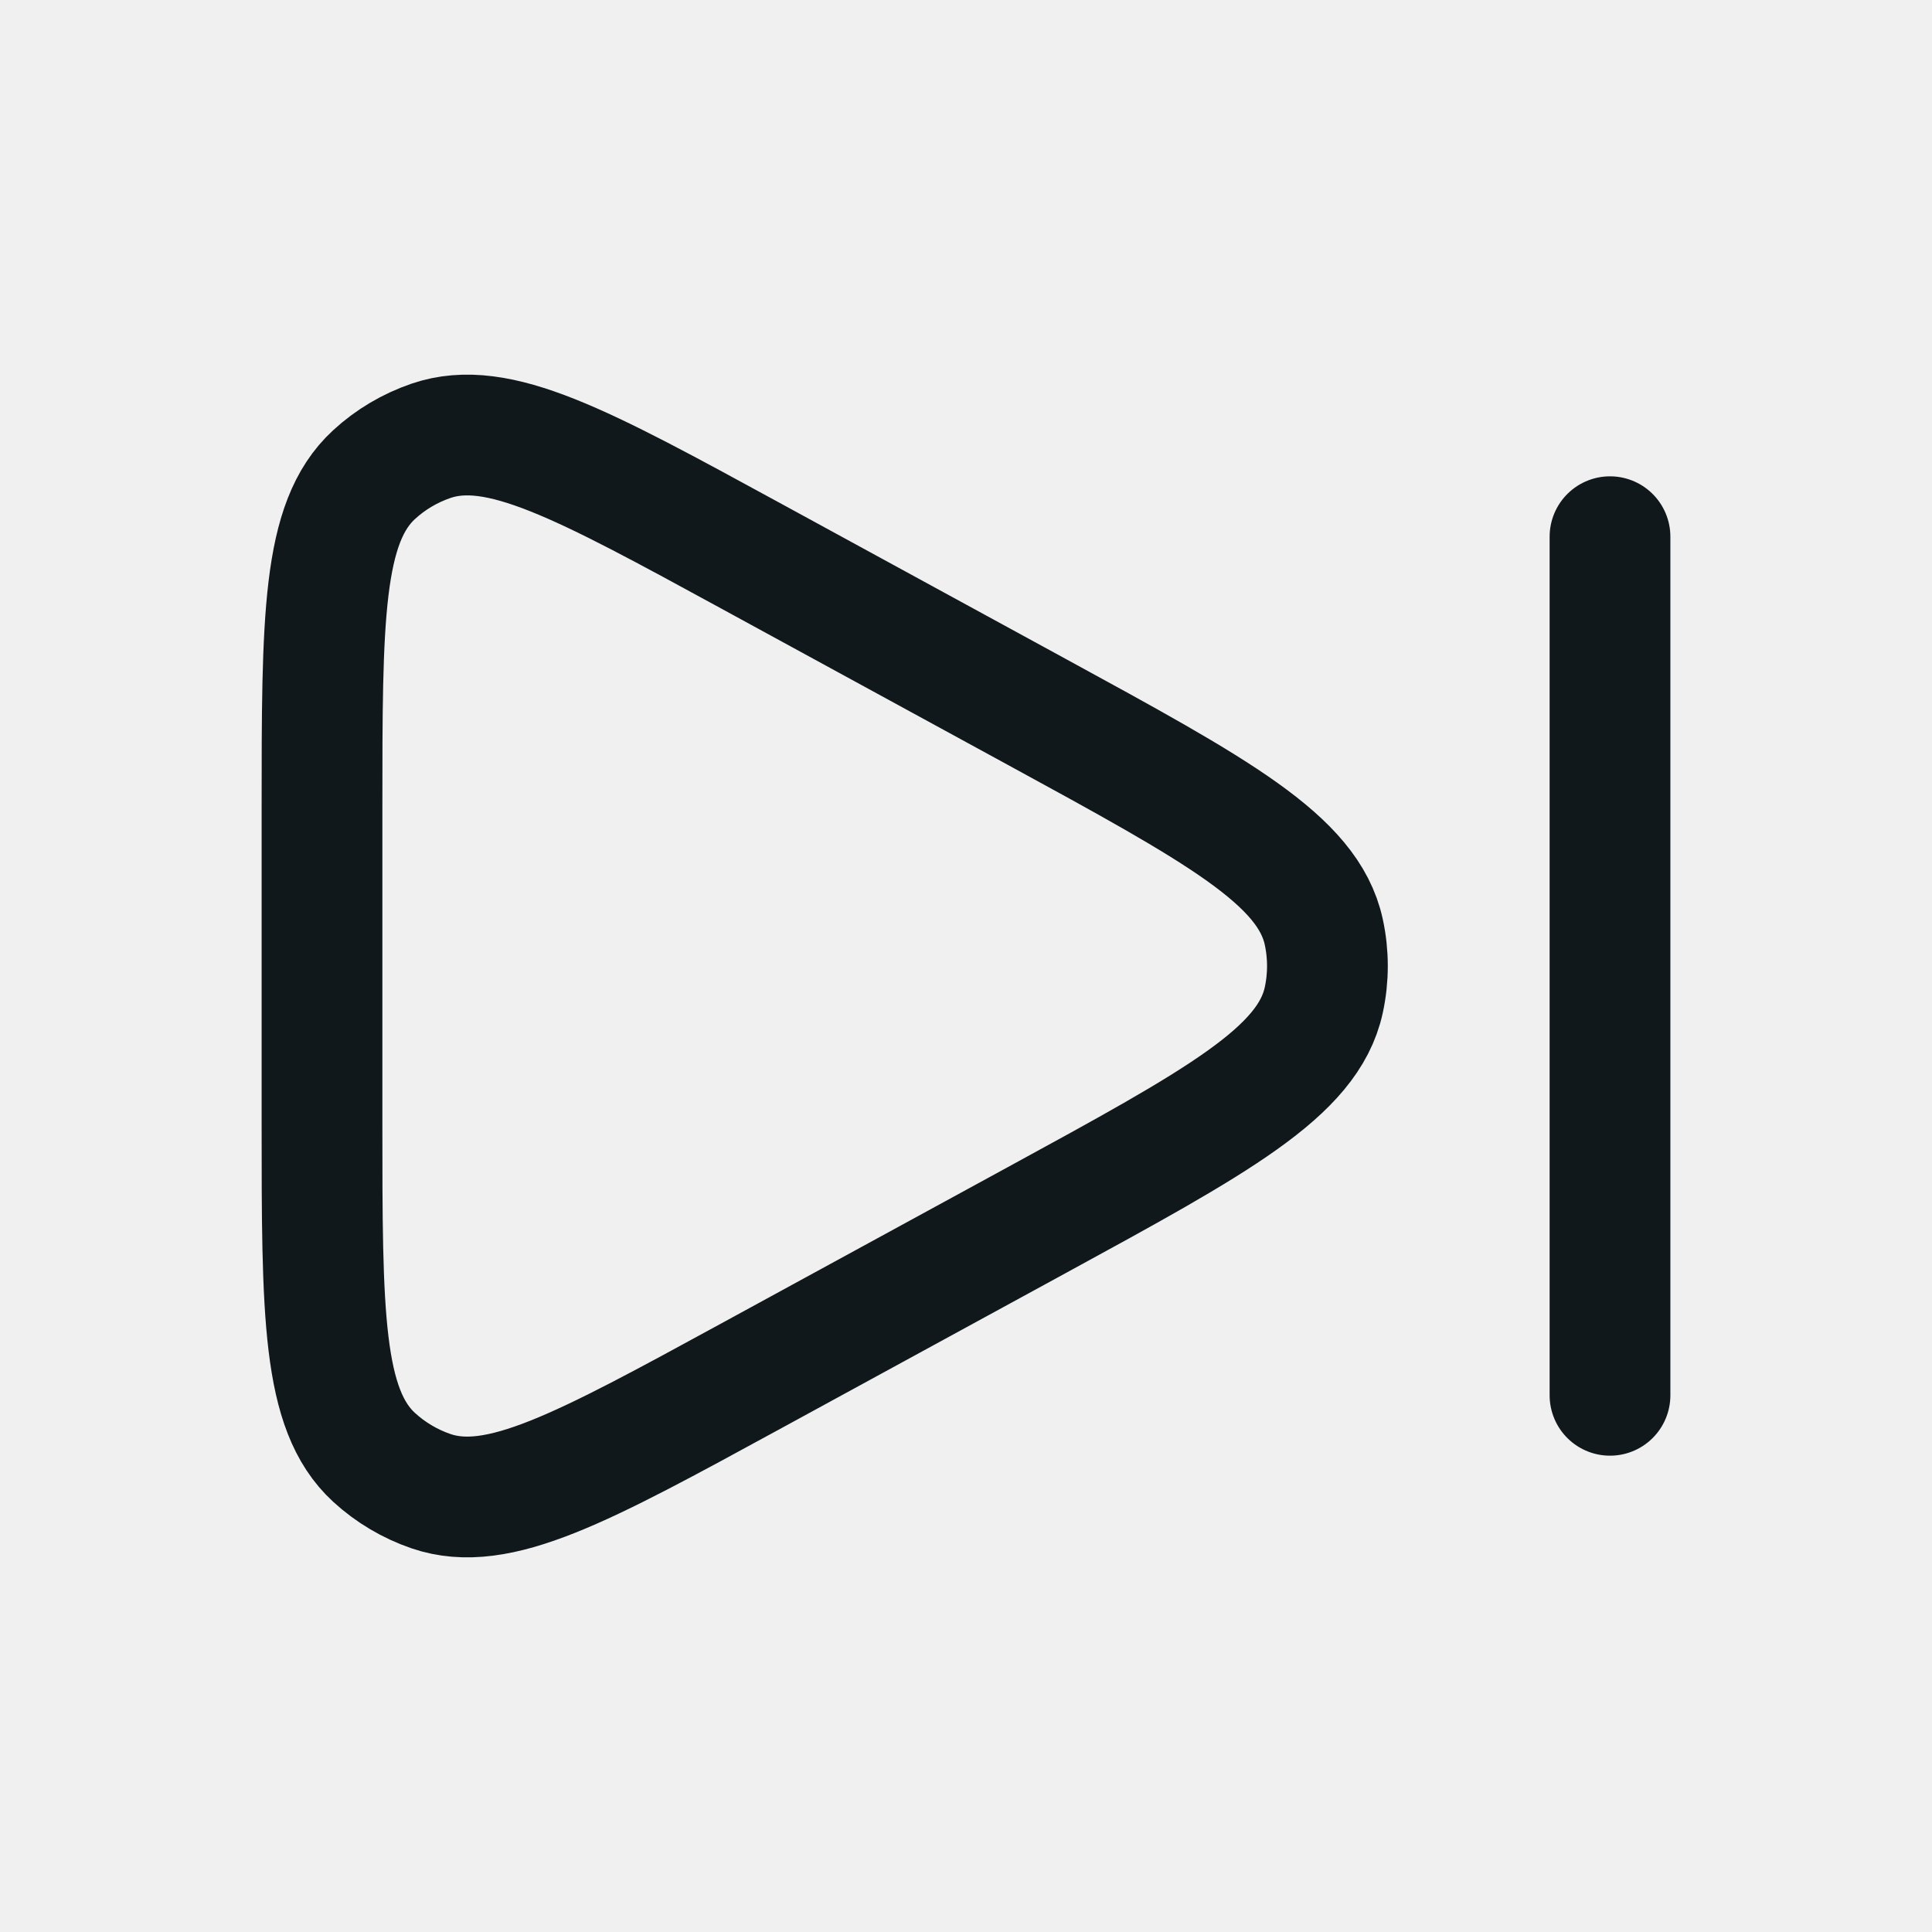
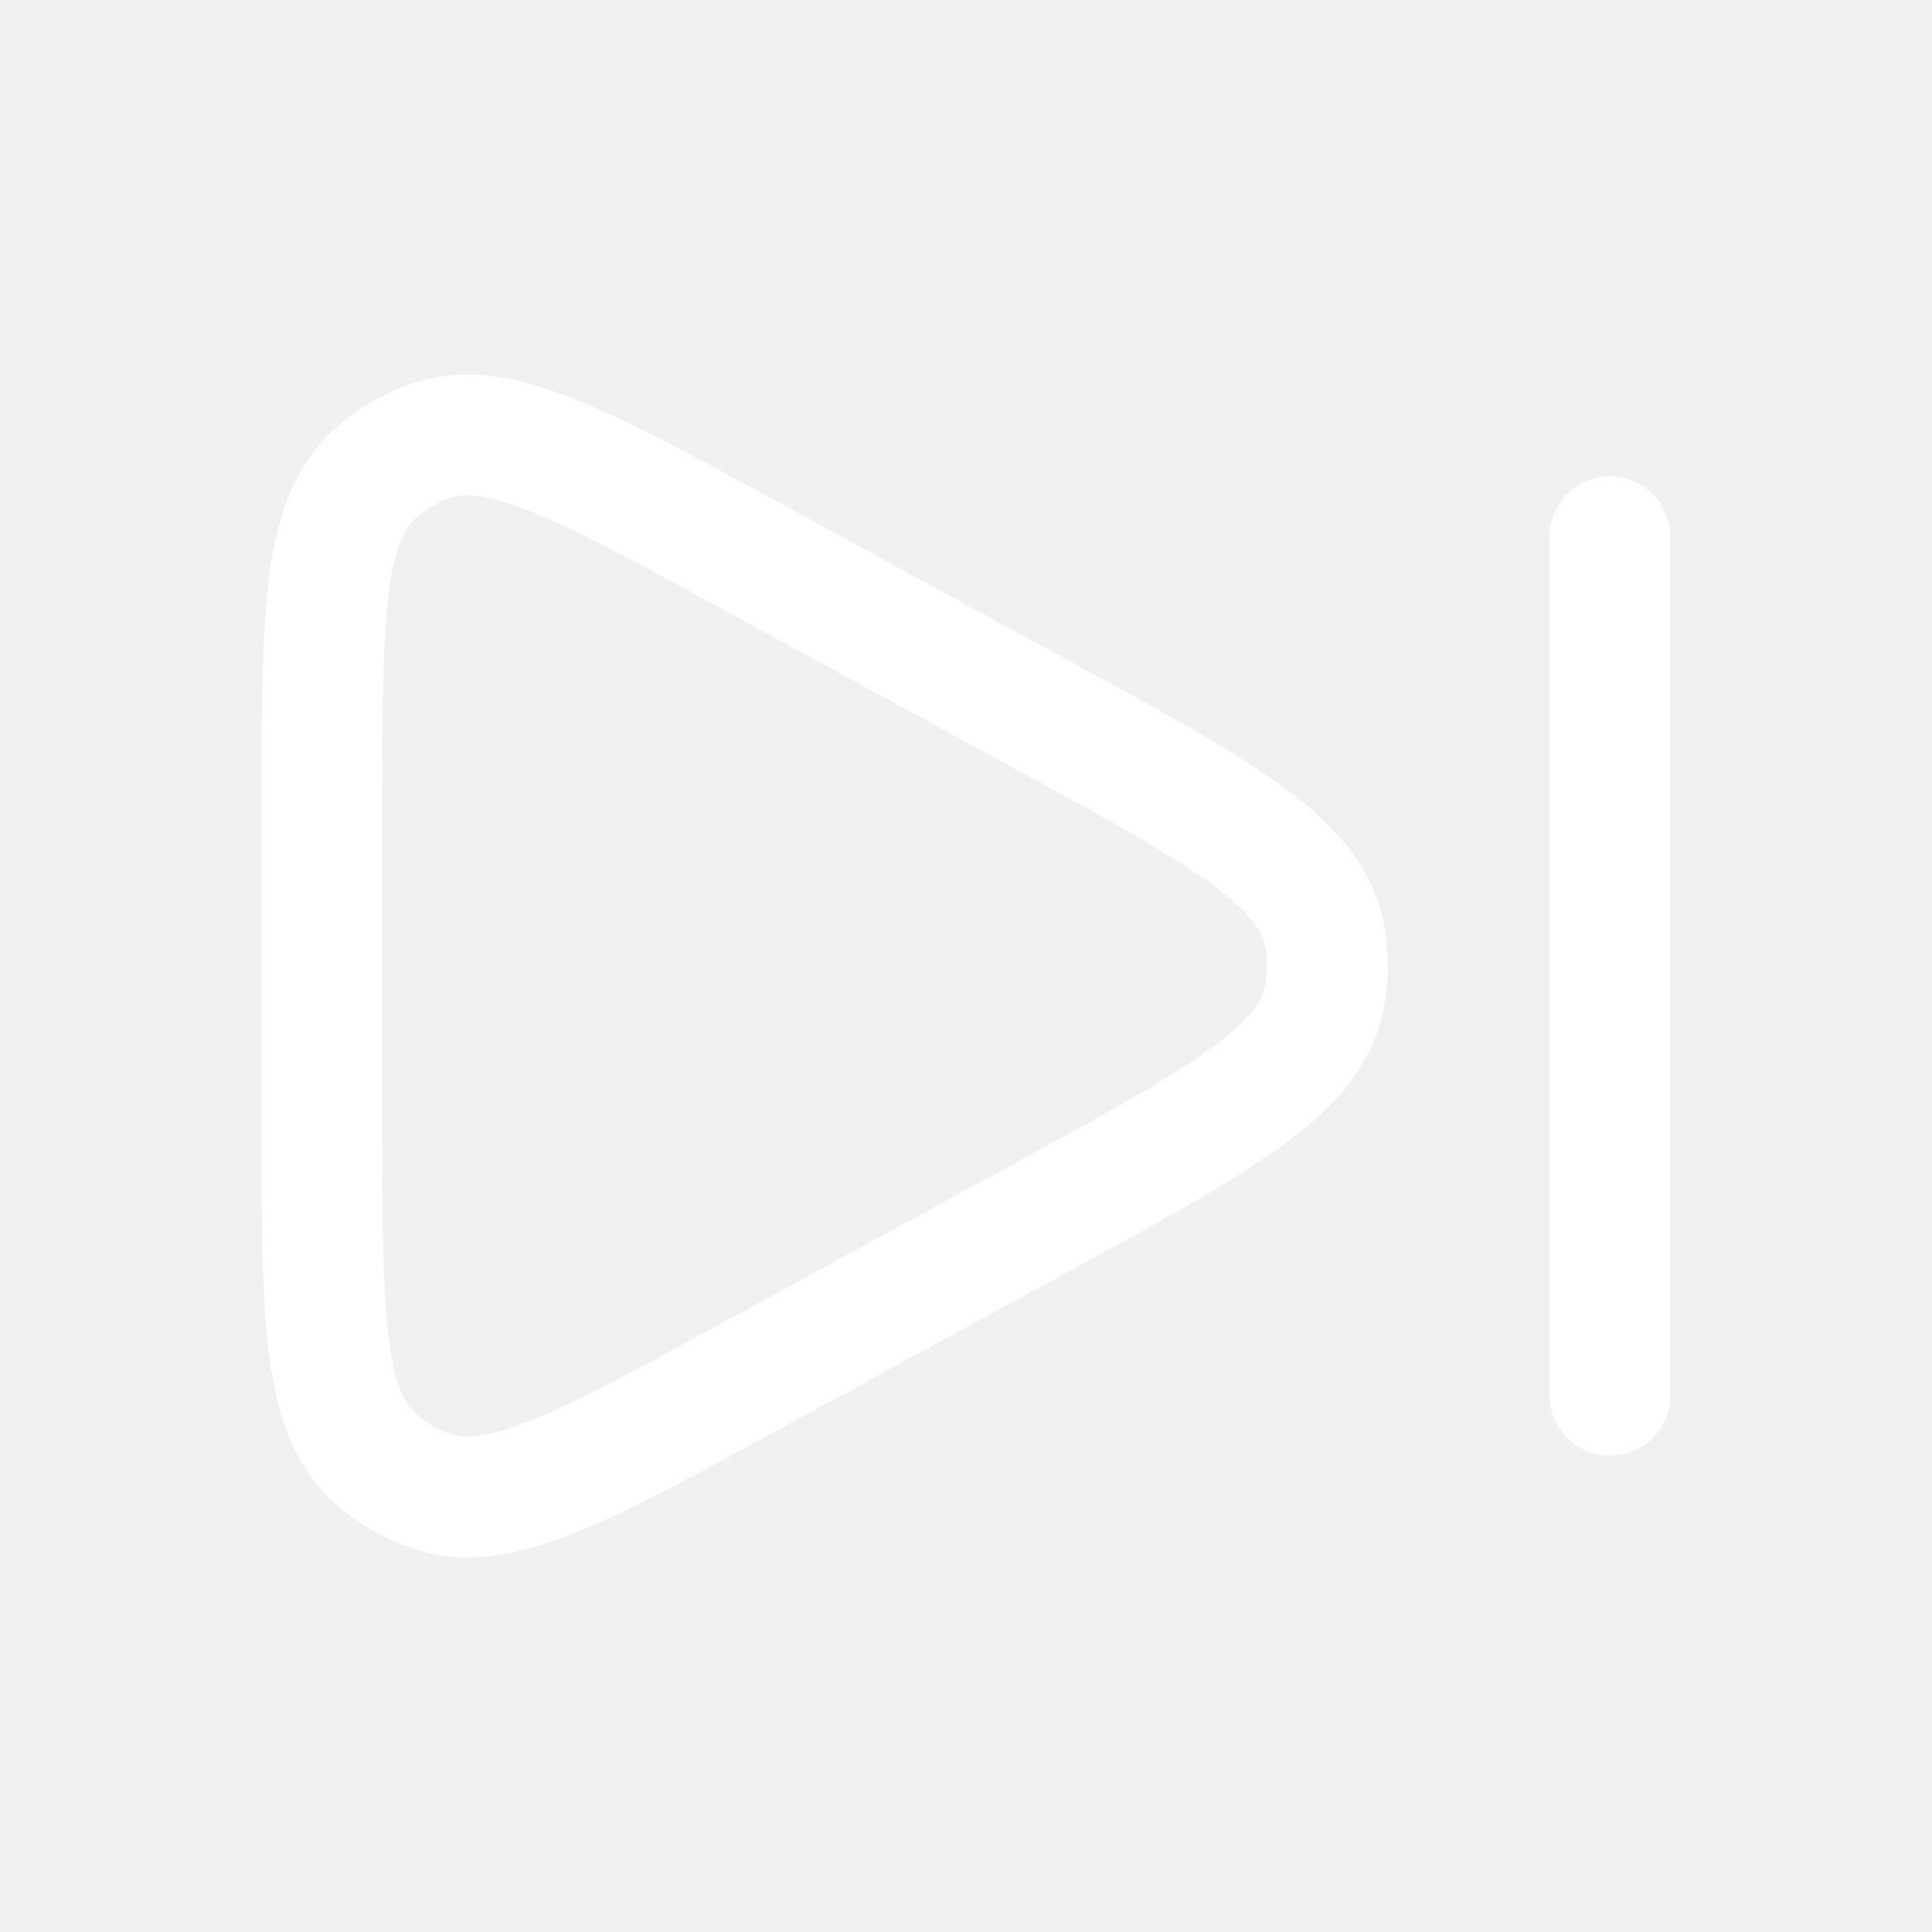
<svg xmlns="http://www.w3.org/2000/svg" width="24" height="24" viewBox="0 0 24 24" fill="none">
-   <path d="M20 6.667V17.333M12.873 15.16L9.324 17.096C7.232 18.237 6.186 18.808 5.354 18.524C5.092 18.434 4.851 18.291 4.647 18.104C4 17.51 4 16.318 4 13.936V10.064C4 7.682 4 6.49 4.647 5.896C4.851 5.708 5.092 5.566 5.354 5.476C6.186 5.192 7.232 5.763 9.324 6.904L12.873 8.84C15.124 10.068 16.25 10.682 16.444 11.575C16.505 11.855 16.505 12.145 16.444 12.425C16.25 13.318 15.124 13.932 12.873 15.16Z" stroke="#11181C" style="stroke:#11181C;stroke:color(display-p3 0.067 0.094 0.11);stroke-opacity:1;" stroke-width="1.5" stroke-linecap="round" stroke-linejoin="round" />
+   <path d="M20 6.667V17.333M12.873 15.16L9.324 17.096C7.232 18.237 6.186 18.808 5.354 18.524C5.092 18.434 4.851 18.291 4.647 18.104C4 17.51 4 16.318 4 13.936V10.064C4 7.682 4 6.49 4.647 5.896C4.851 5.708 5.092 5.566 5.354 5.476C6.186 5.192 7.232 5.763 9.324 6.904L12.873 8.84C15.124 10.068 16.25 10.682 16.444 11.575C16.505 11.855 16.505 12.145 16.444 12.425C16.25 13.318 15.124 13.932 12.873 15.16Z" stroke="#FFFFFF" stroke-width="1.5" stroke-linecap="round" stroke-linejoin="round" />
</svg>
